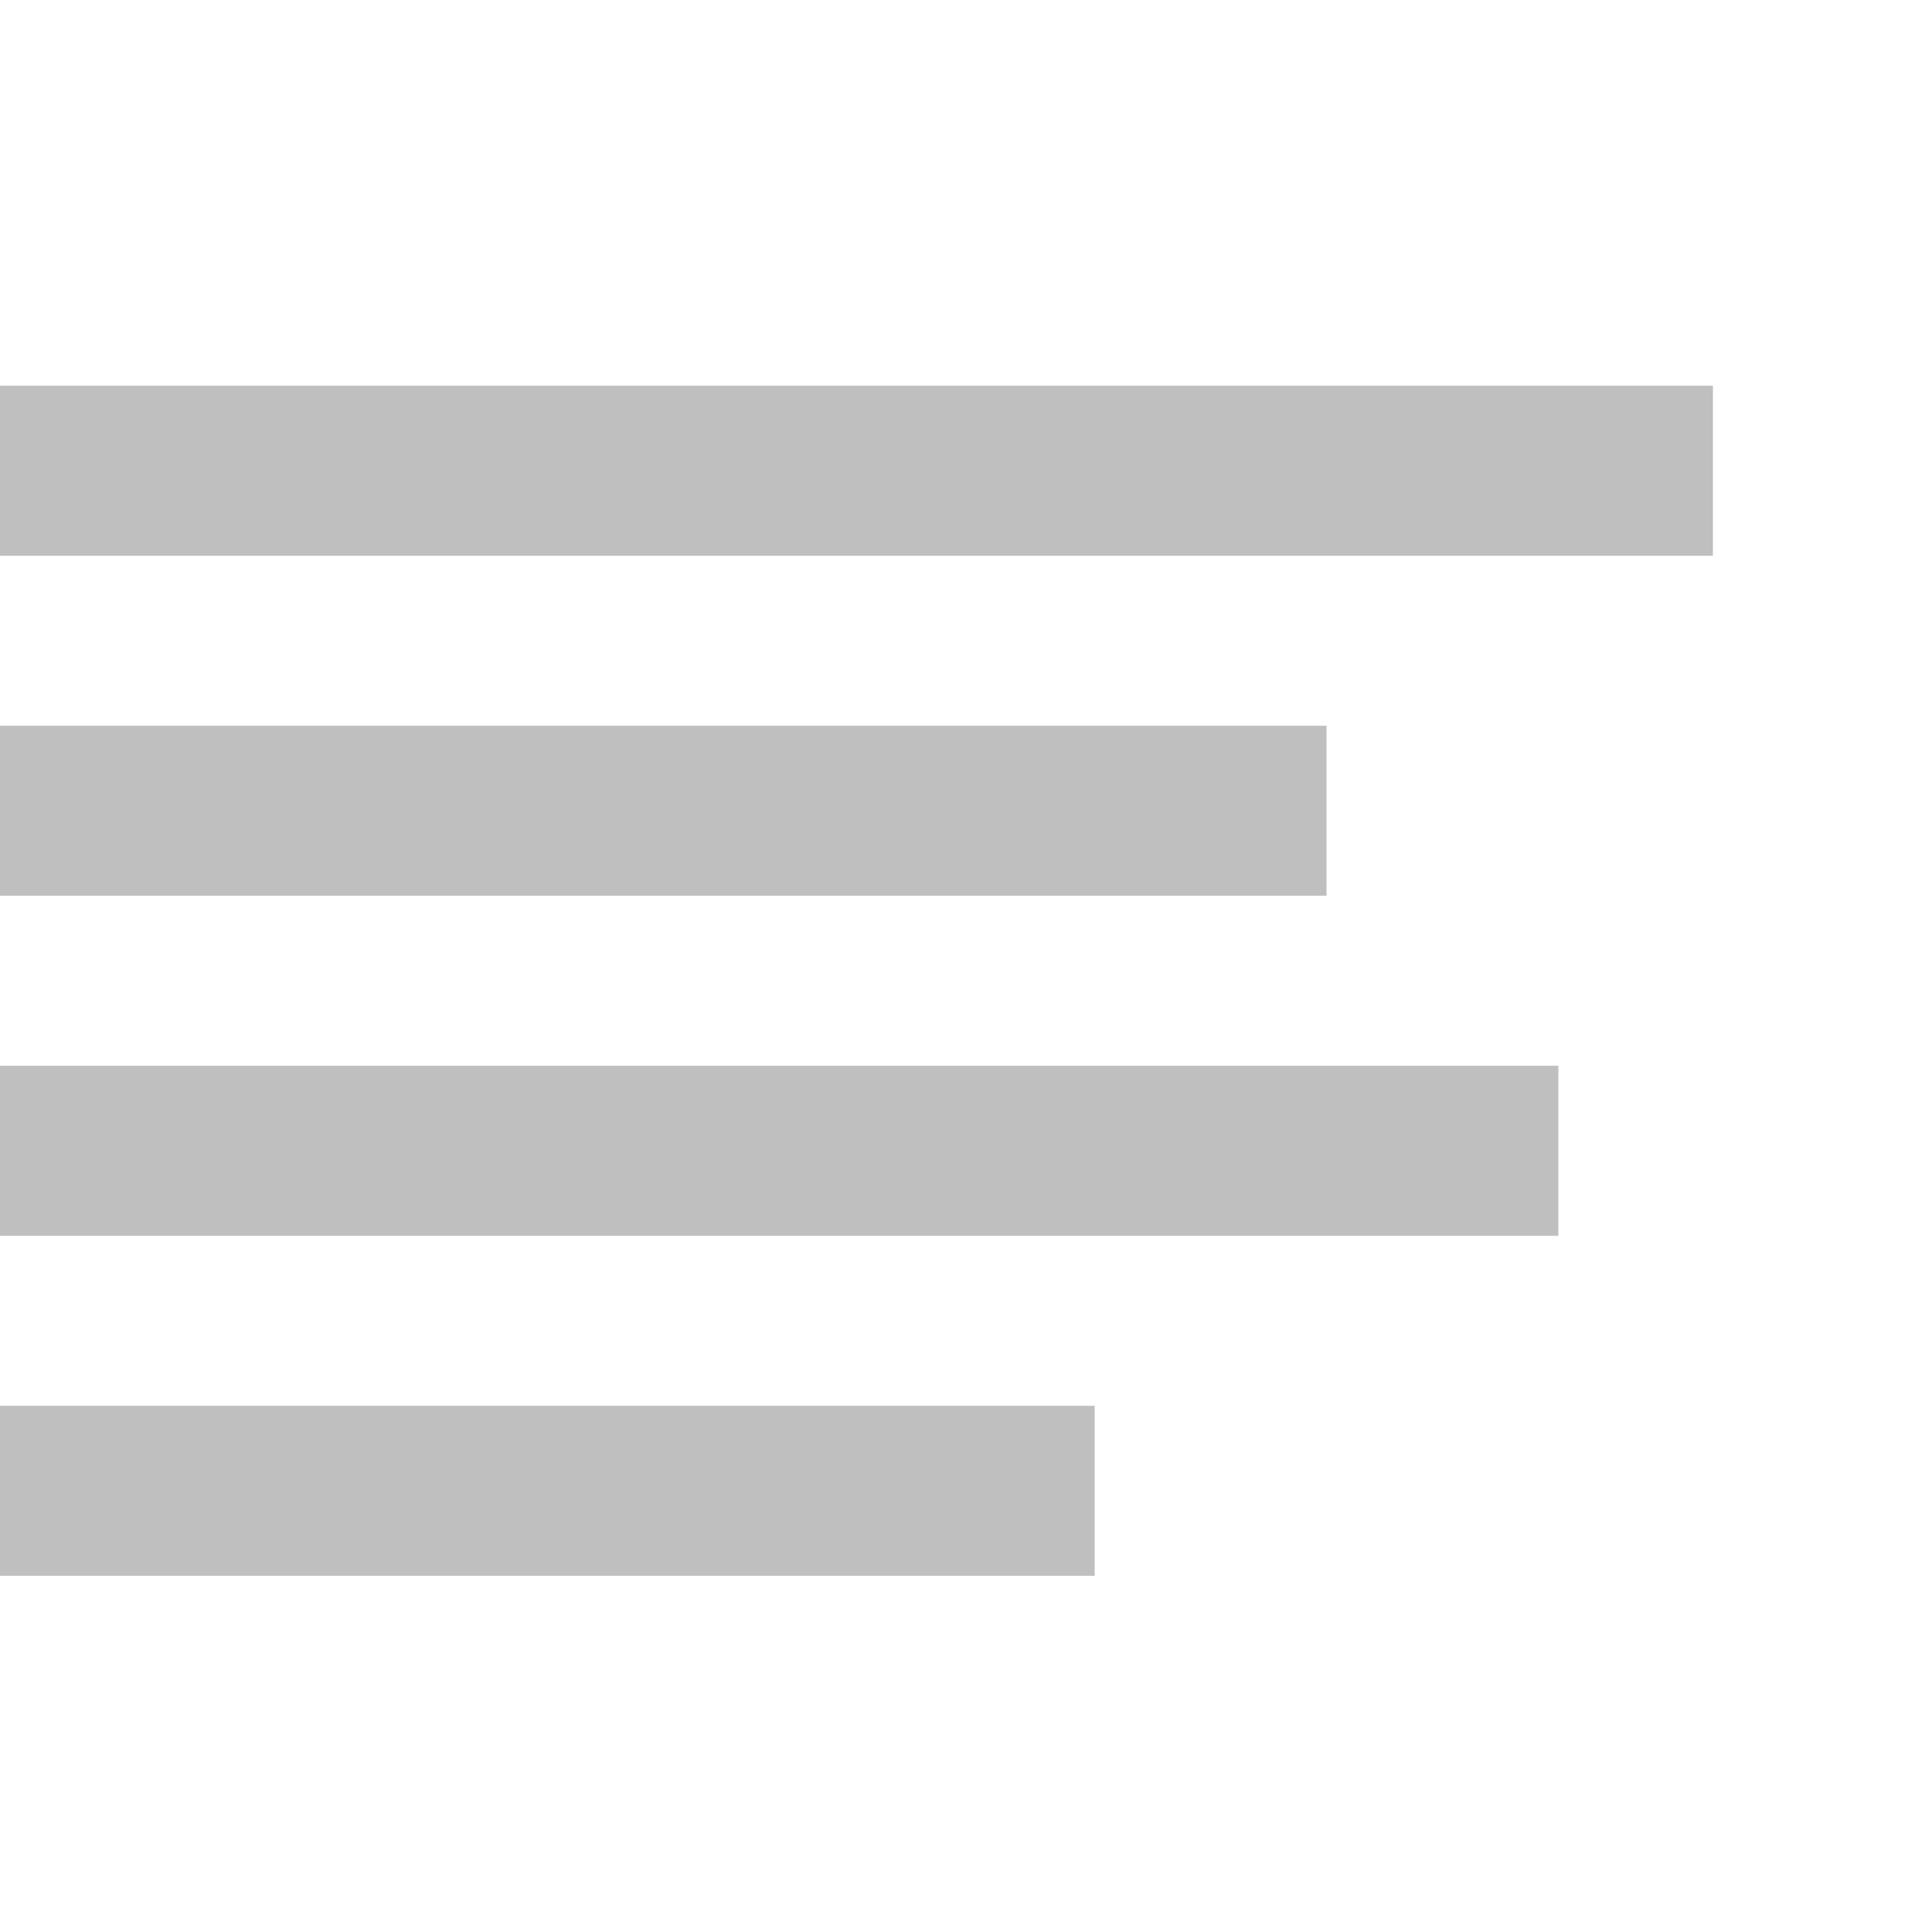
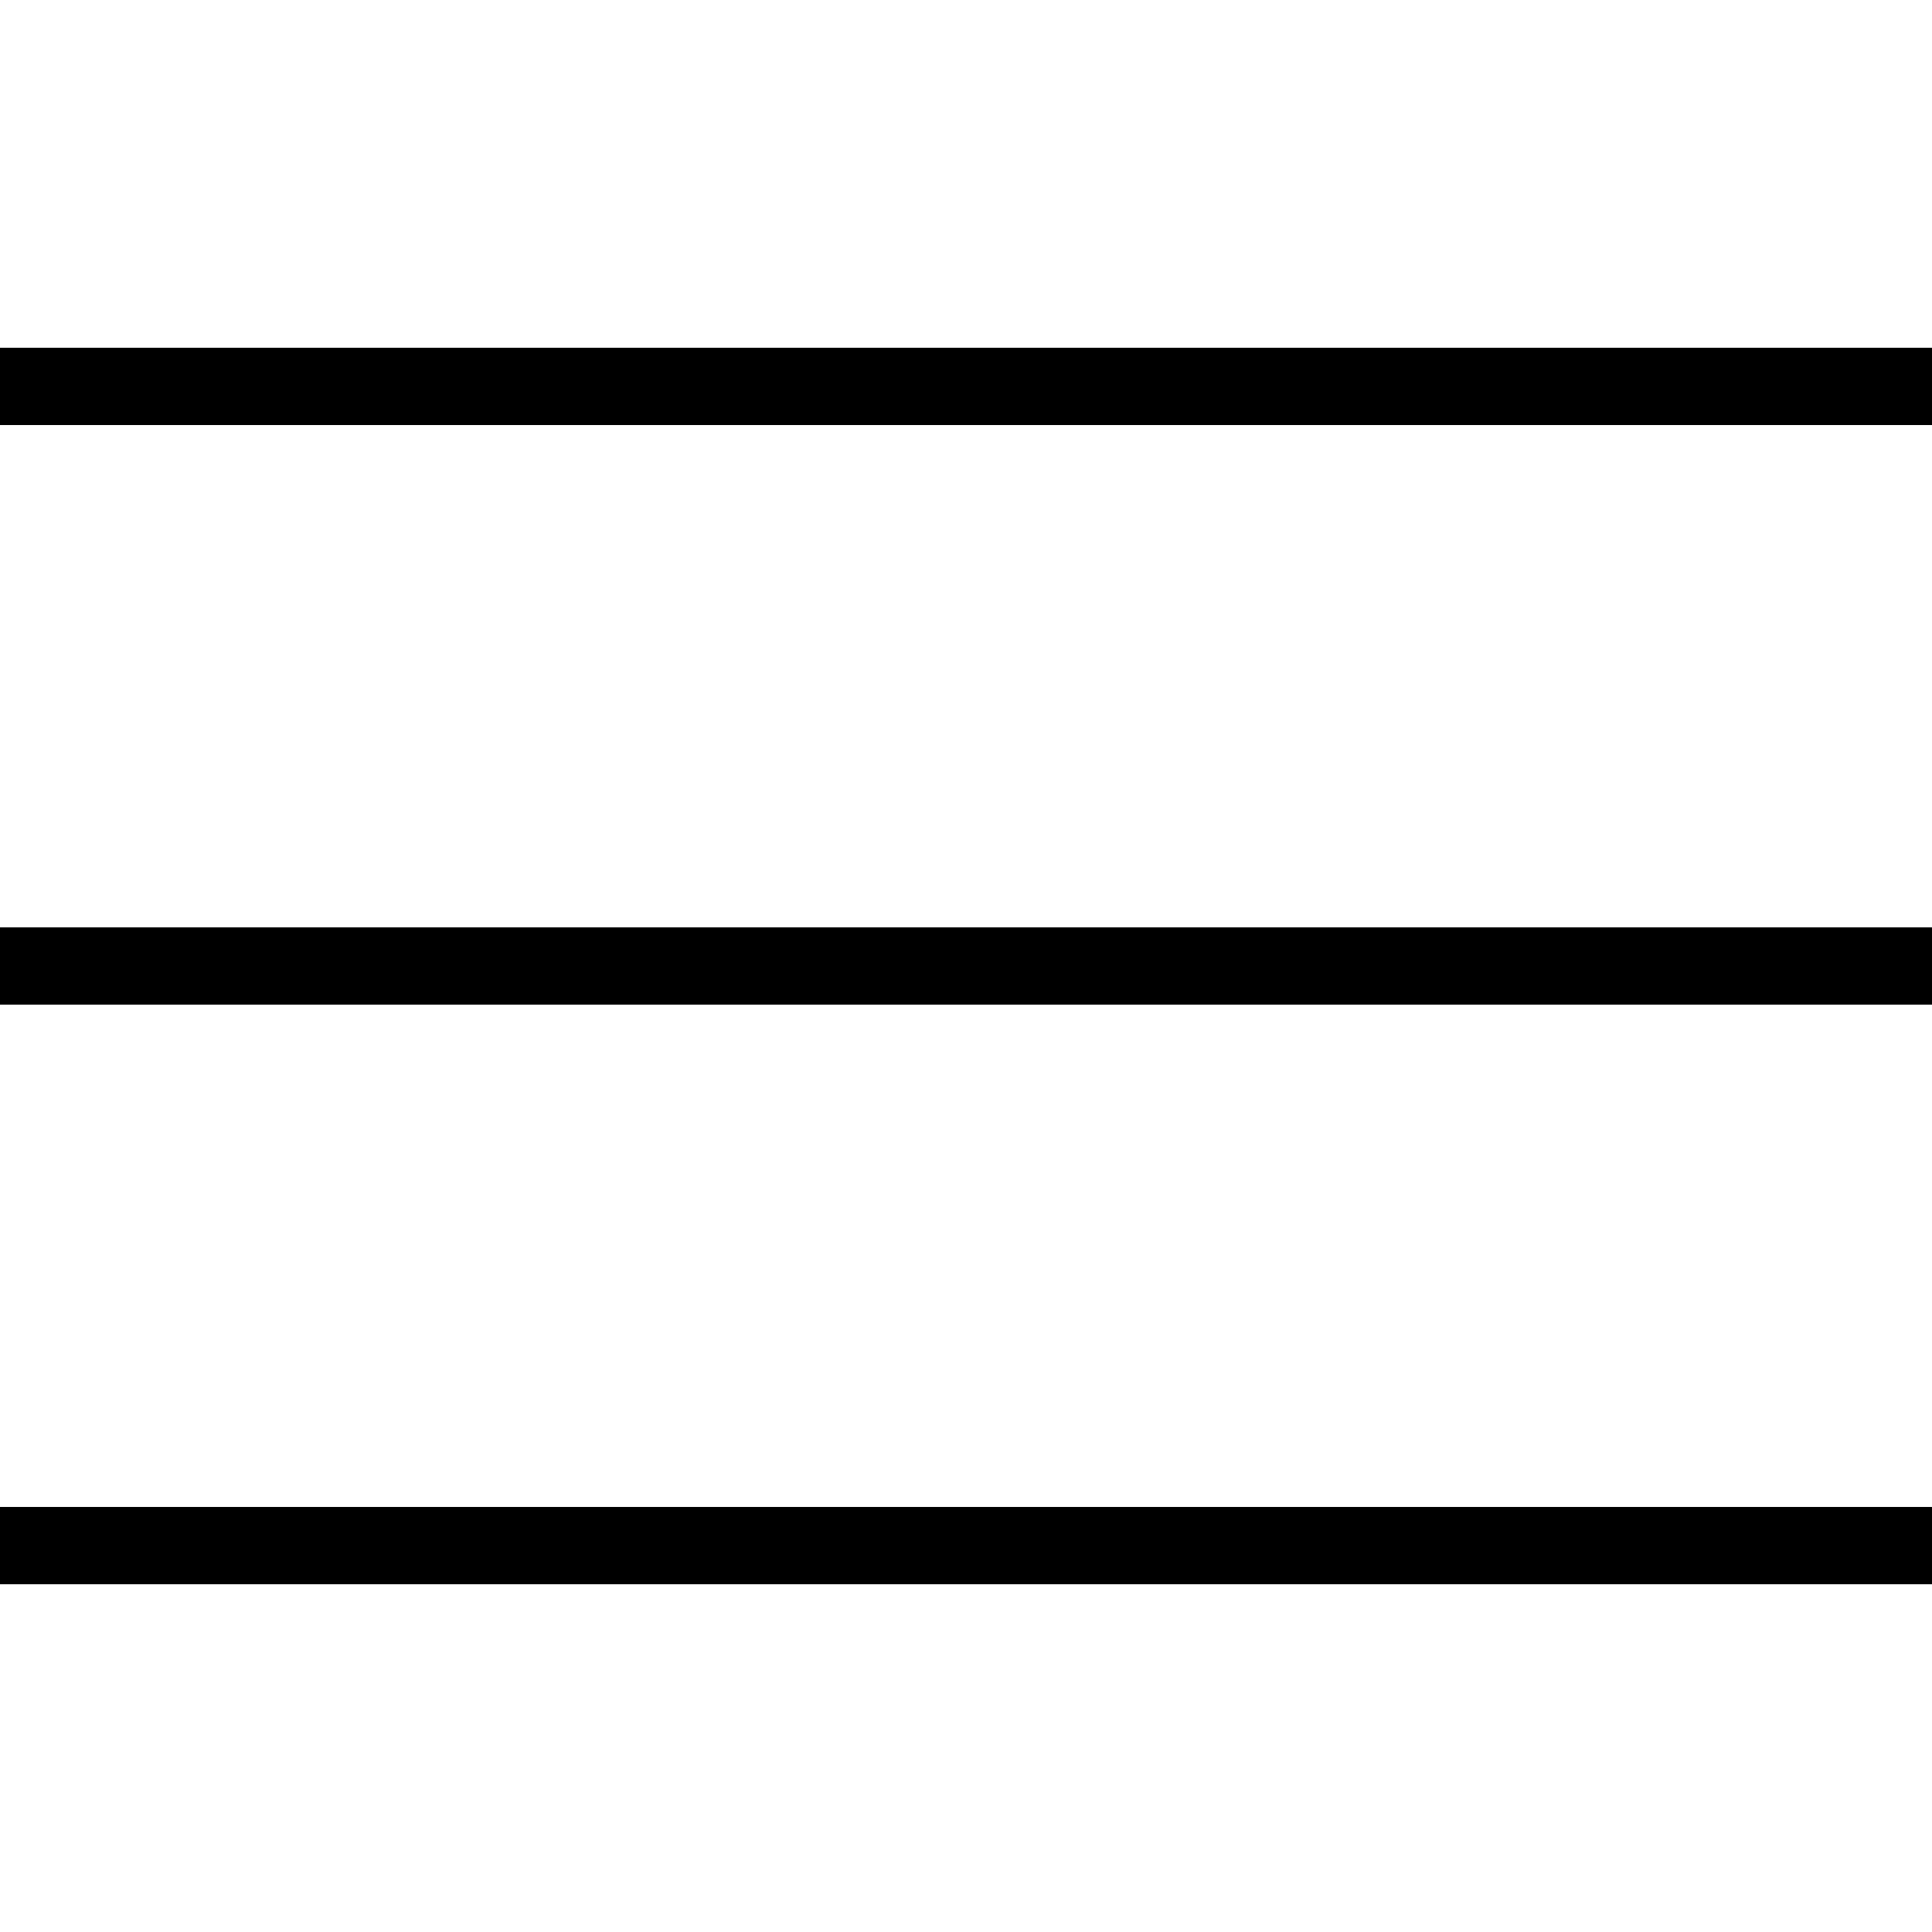
- <svg xmlns="http://www.w3.org/2000/svg" width="25" height="25" viewBox="0 0 25 25">
-   <g id="Group_196" data-name="Group 196" transform="translate(-147.835 -146.009)">
-     <rect id="Rectangle_309" data-name="Rectangle 309" width="25" height="25" transform="translate(147.835 146.009)" fill="none" />
-     <rect id="Rectangle_341" data-name="Rectangle 341" width="22.165" height="2.2" transform="translate(147.835 151)" fill="#bfbfbf" />
-     <rect id="Rectangle_342" data-name="Rectangle 342" width="17.165" height="2.2" transform="translate(147.835 155.4)" fill="#bfbfbf" />
-     <rect id="Rectangle_343" data-name="Rectangle 343" width="20.165" height="2.2" transform="translate(147.835 159.8)" fill="#bfbfbf" />
-     <rect id="Rectangle_344" data-name="Rectangle 344" width="14.165" height="2.2" transform="translate(147.835 164.2)" fill="#bfbfbf" />
-   </g>
+ <svg xmlns="http://www.w3.org/2000/svg" viewBox="0 0 50 50" width="50px" height="50px">
+   <path d="M 0 9 L 0 11 L 50 11 L 50 9 Z M 0 24 L 0 26 L 50 26 L 50 24 Z M 0 39 L 0 41 L 50 41 L 50 39 Z" />
</svg>
